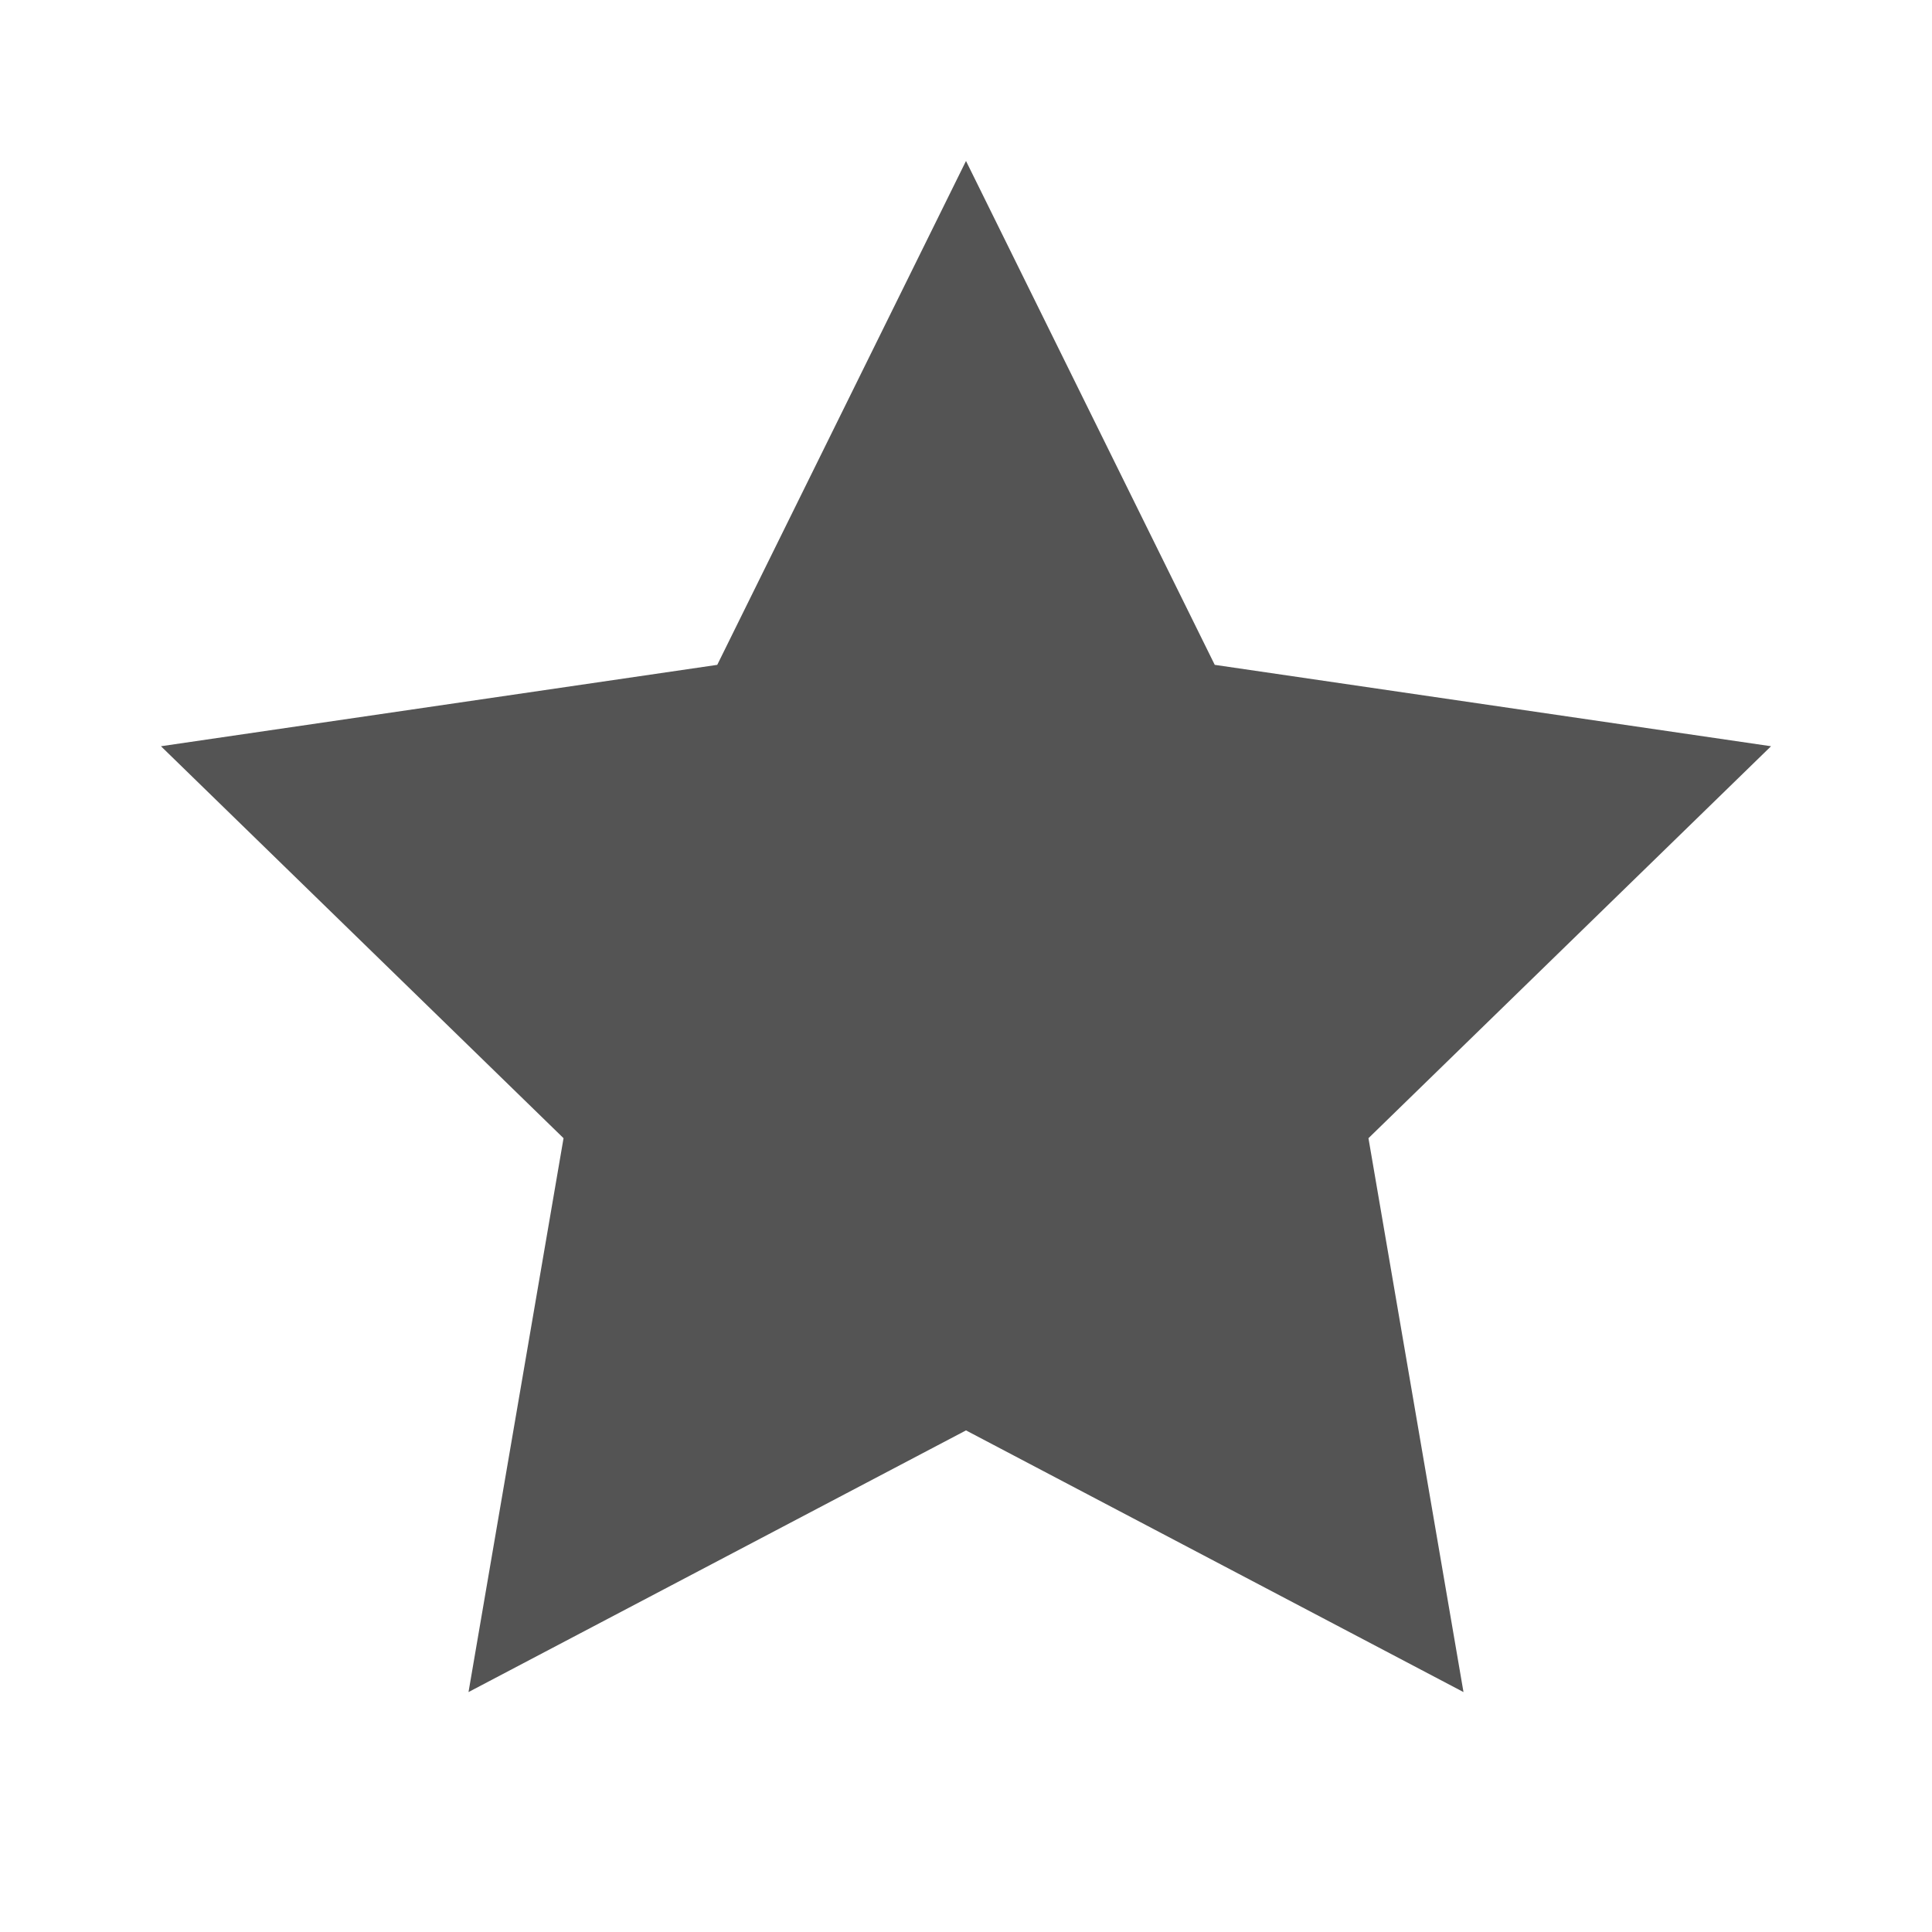
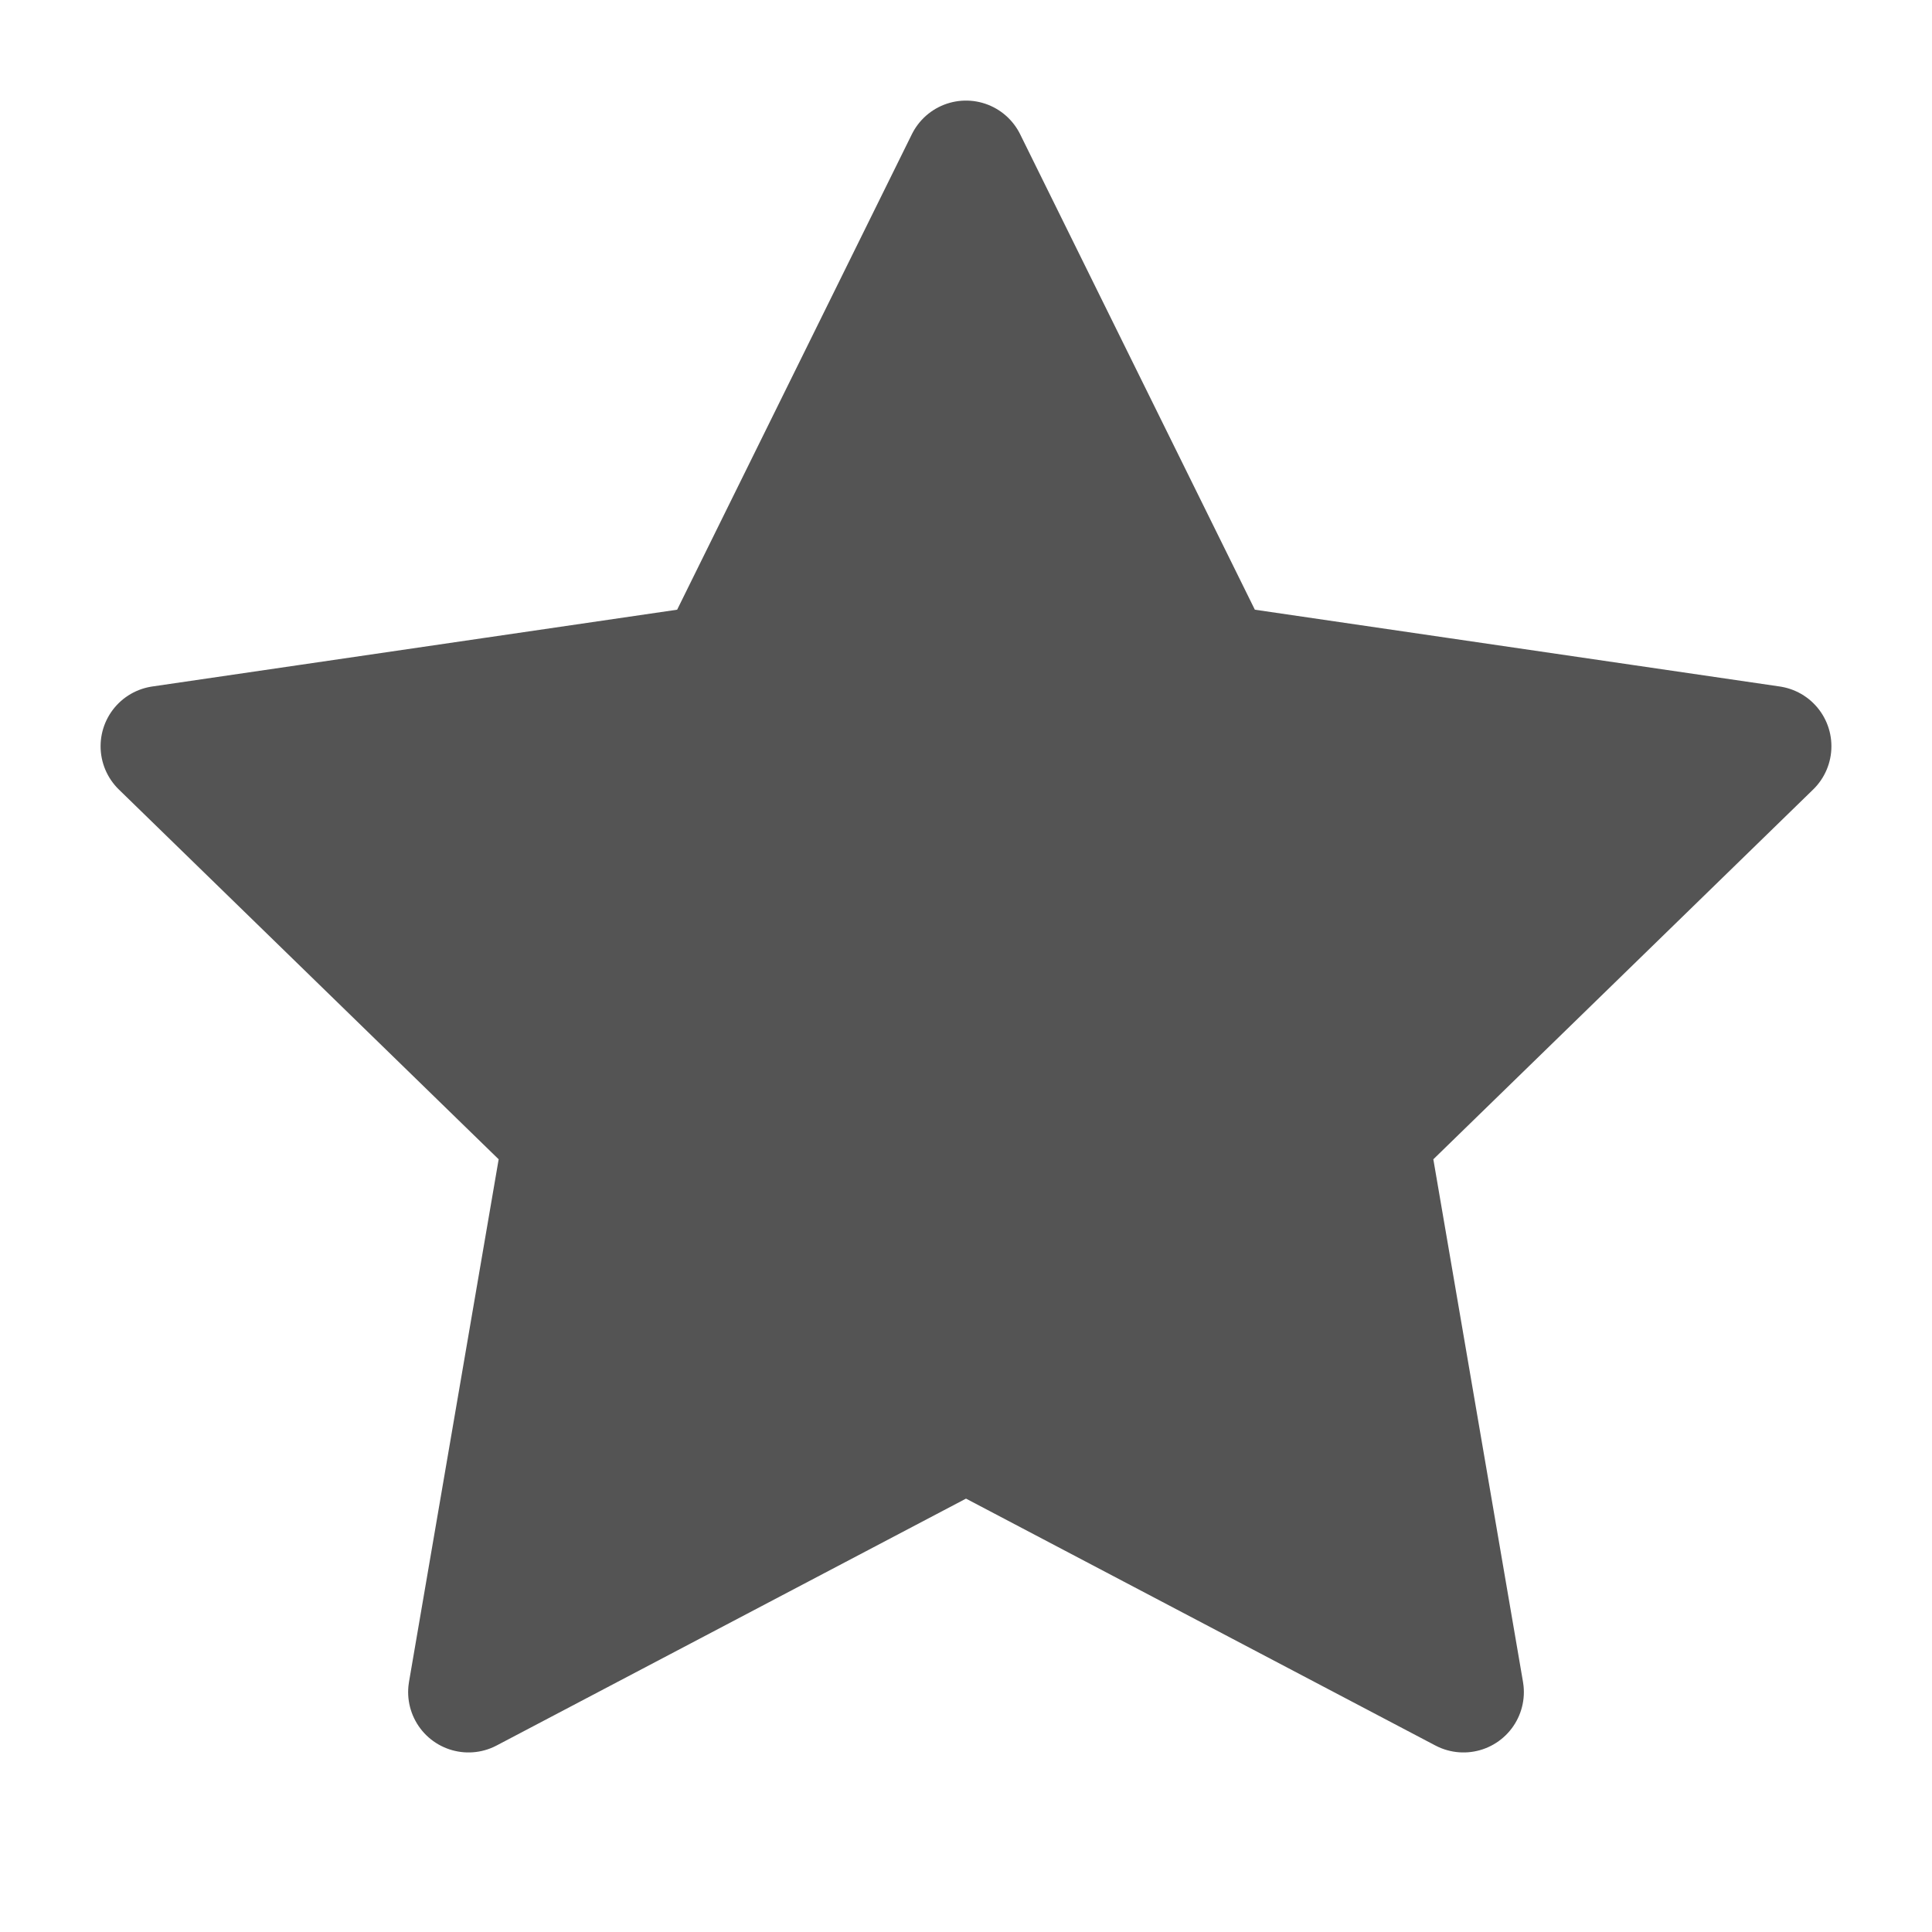
<svg xmlns="http://www.w3.org/2000/svg" width="16" height="16" viewBox="0 0 16 16" fill="none">
-   <path d="M8 1.333L10.06 5.506L14.667 6.18L11.333 9.426L12.12 14.013L8 11.846L3.88 14.013L4.667 9.426L1.333 6.18L5.94 5.506L8 1.333Z" fill="#545454" stroke-linecap="round" stroke-linejoin="round" />
+   <path d="M8 1.333L10.06 5.506L14.667 6.18L11.333 9.426L12.12 14.013L8 11.846L3.88 14.013L4.667 9.426L1.333 6.18L5.94 5.506L8 1.333Z" fill="#545454" stroke="#545454" stroke-linecap="round" stroke-linejoin="round" />
</svg>
